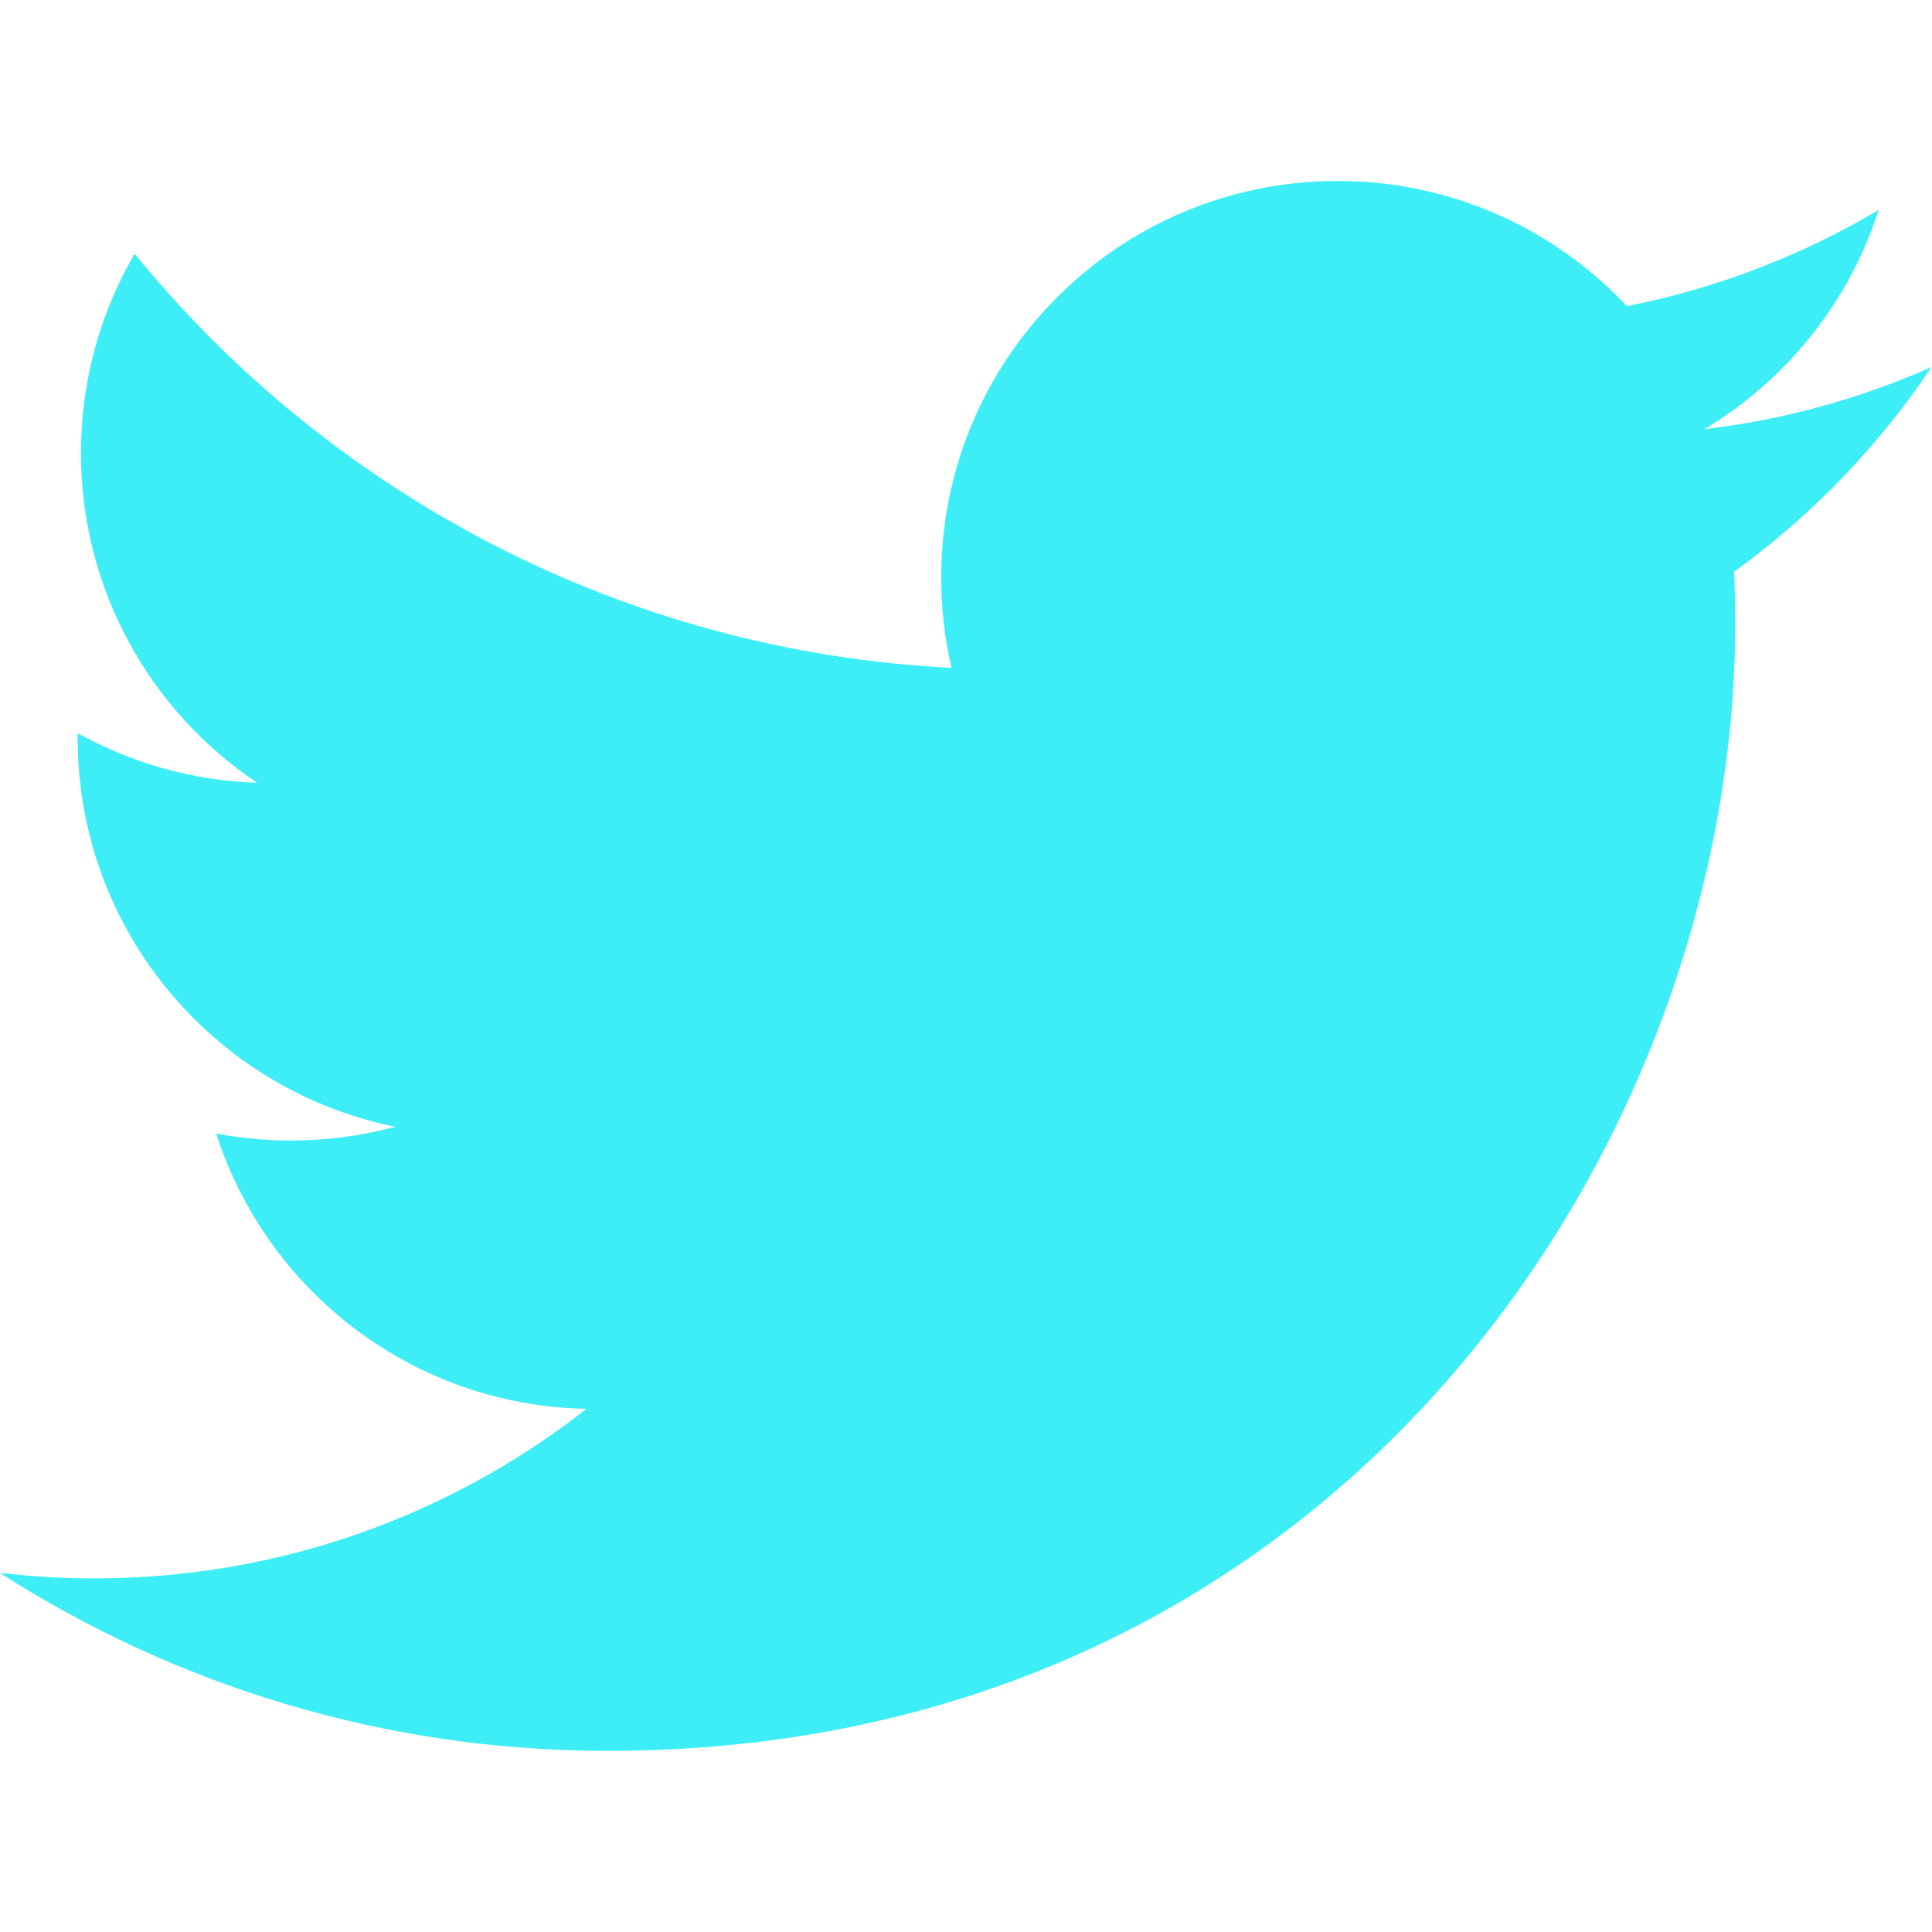
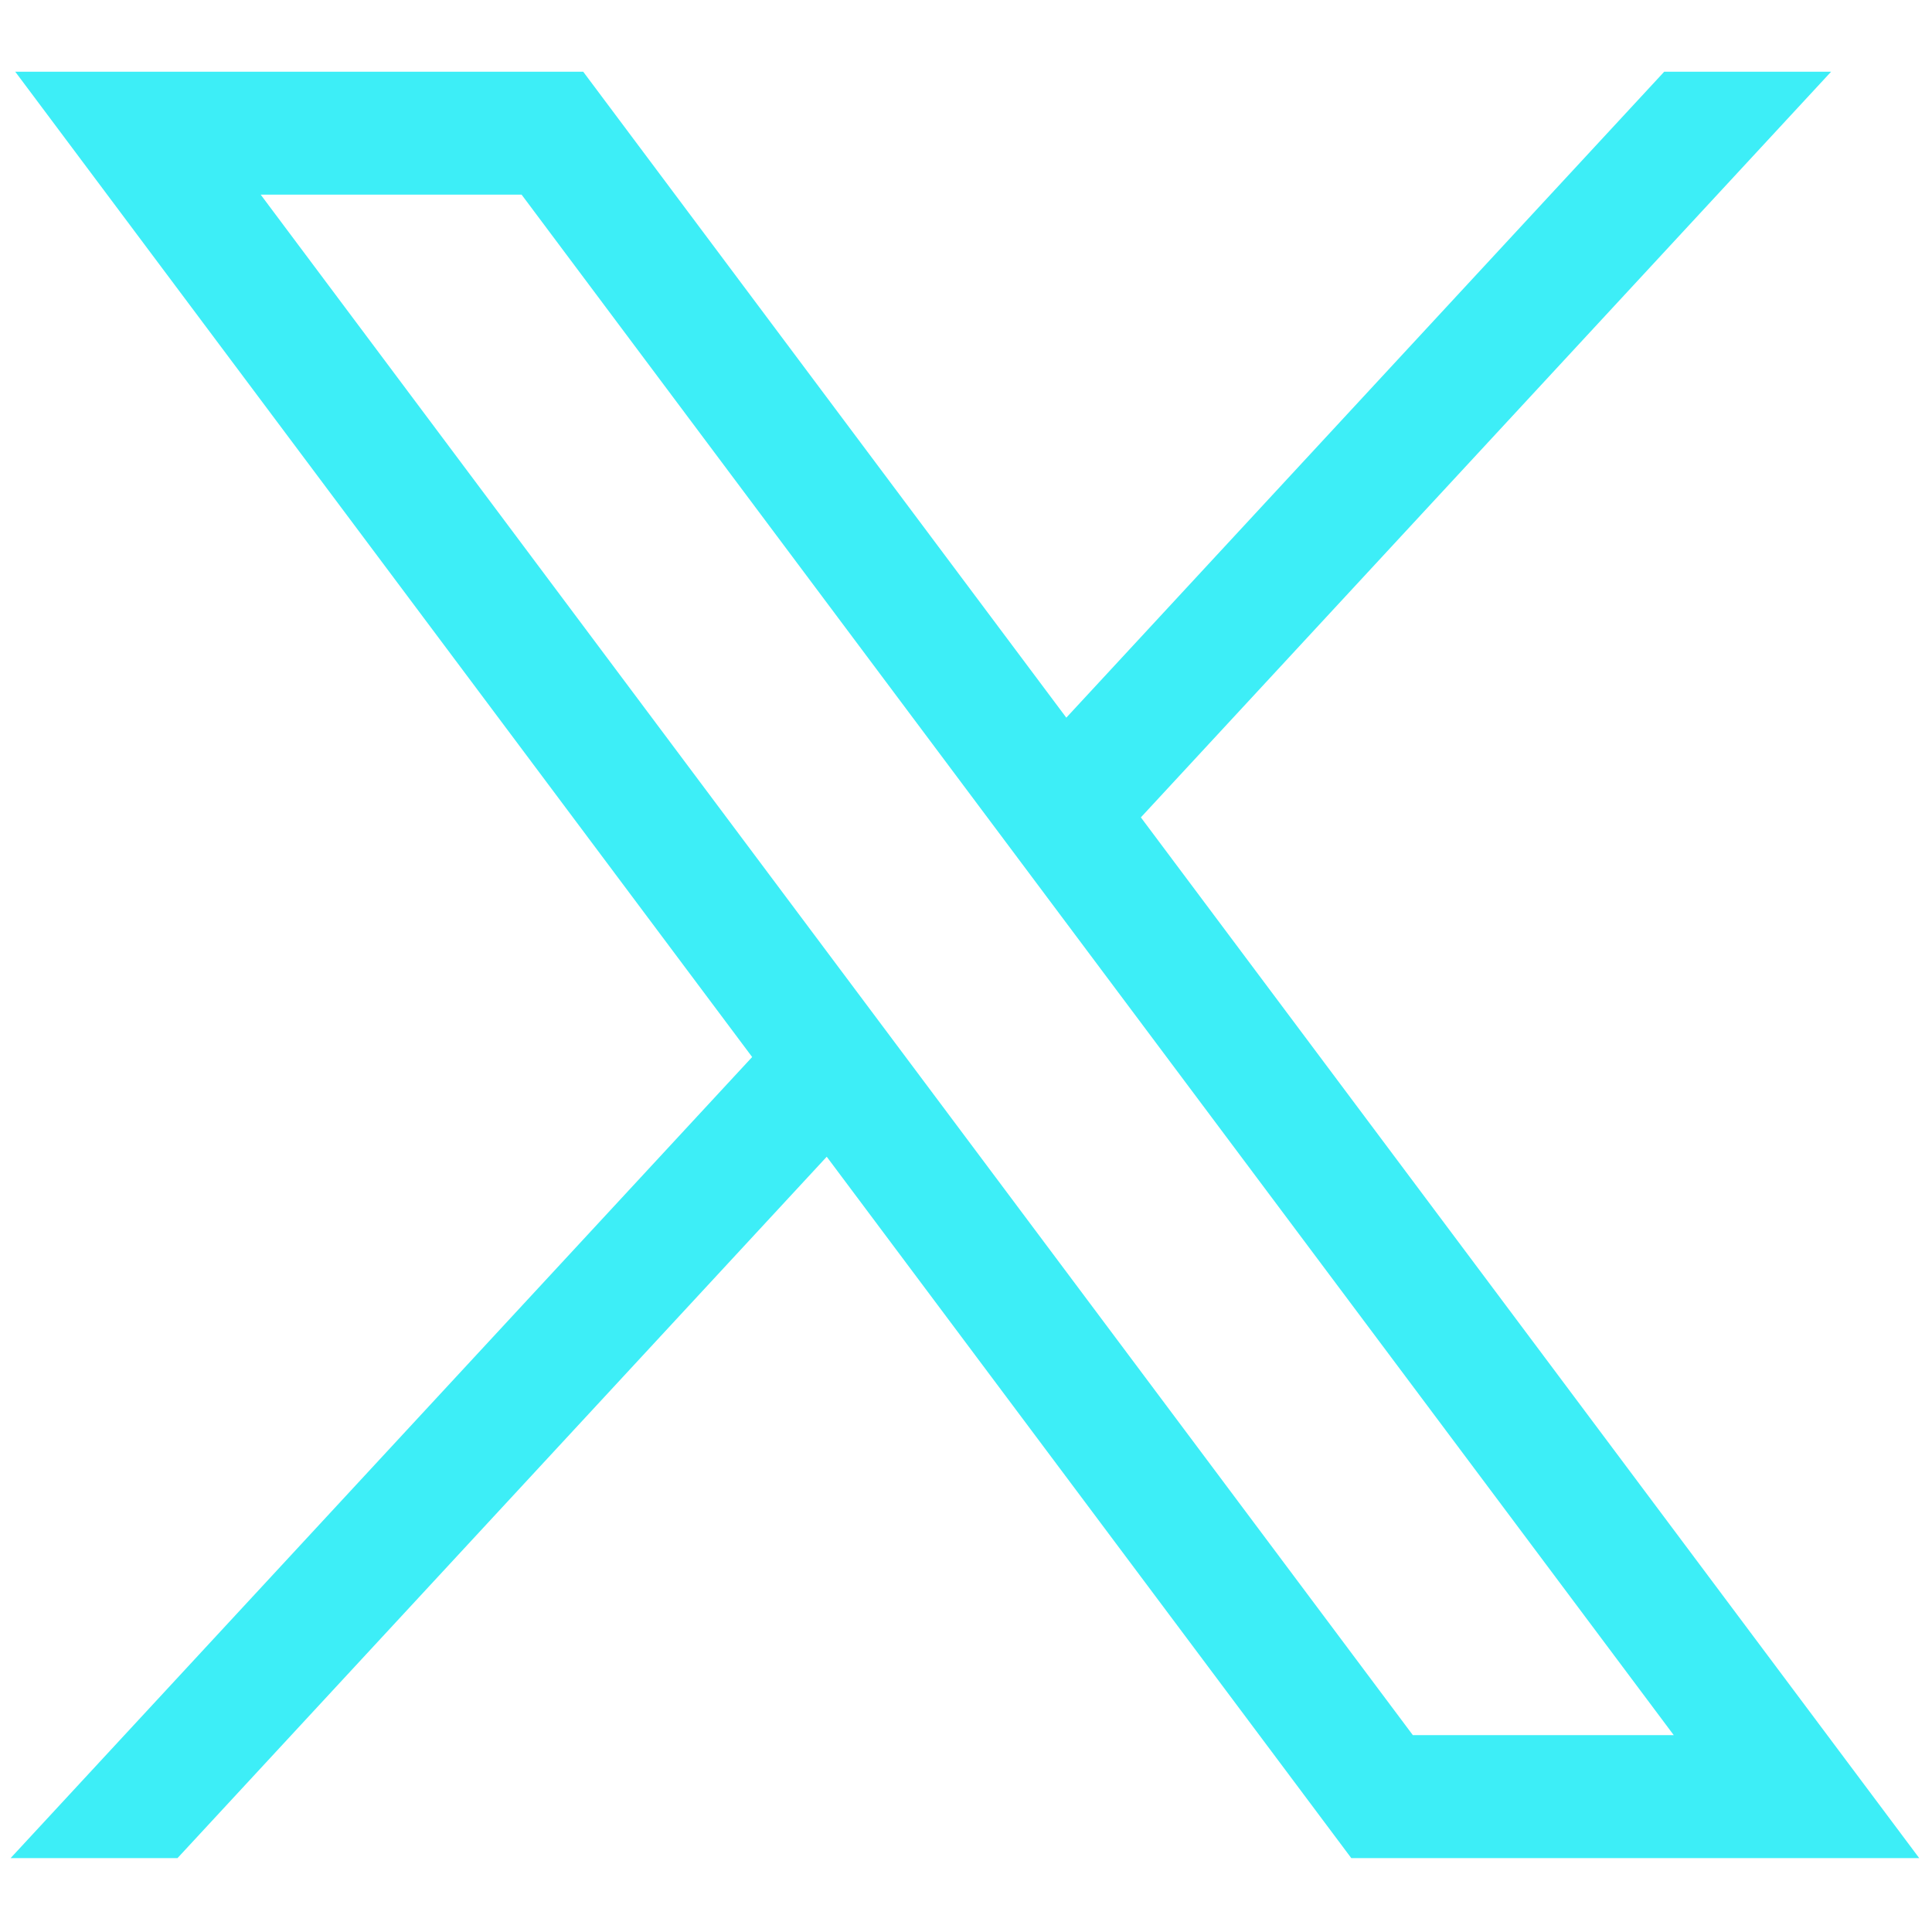
- <svg xmlns="http://www.w3.org/2000/svg" width="24" height="24" viewBox="0 0 24 24" fill="#03e8f4c4">
-   <path d="M24 4.557c-.883.392-1.832.656-2.828.775 1.017-.609 1.798-1.574 2.165-2.724-.951.564-2.005.974-3.127 1.195-.897-.957-2.178-1.555-3.594-1.555-2.719 0-4.924 2.205-4.924 4.924 0 .386.044.762.128 1.124-4.09-.205-7.719-2.165-10.148-5.144-.424.728-.666 1.574-.666 2.476 0 1.708.87 3.213 2.188 4.096-.807-.026-1.566-.248-2.229-.616v.062c0 2.386 1.697 4.374 3.946 4.827-.413.112-.848.171-1.296.171-.317 0-.626-.03-.929-.086.627 1.956 2.445 3.379 4.6 3.419-1.685 1.32-3.809 2.106-6.114 2.106-.397 0-.788-.023-1.174-.068 2.179 1.396 4.768 2.211 7.548 2.211 9.056 0 14.01-7.504 14.01-14.01 0-.213-.005-.425-.014-.637.961-.694 1.796-1.562 2.457-2.549z" />
+ <svg xmlns="http://www.w3.org/2000/svg" version="1.1" width="256" height="256" viewBox="0 0 256 256" xml:space="preserve">
+   <defs>
+ </defs>
+   <g style="stroke: none; stroke-width: 0; stroke-dasharray: none; stroke-linecap: butt; stroke-linejoin: miter; stroke-miterlimit: 10; fill: none; fill-rule: nonzero; opacity: 1;" transform="translate(1.406593 1.406593) scale(2.81 2.81)">
+     <path d="M 0.219 2.882 l 34.748 46.461 L 0 87.118 h 7.87 l 30.614 -33.073 l 24.735 33.073 H 90 L 53.297 38.043 L 85.844 2.882 h -7.87 L 49.781 33.341 L 27.001 2.882 H 0.219 z M 11.793 8.679 h 12.303 L 78.425 81.32 H 66.122 L 11.793 8.679 z" style="stroke: none; stroke-width: 1; stroke-dasharray: none; stroke-linecap: butt; stroke-linejoin: miter; stroke-miterlimit: 10; fill: #03e8f4c4; fill-rule: nonzero; opacity: 1;" transform=" matrix(1 0 0 1 0 0) " stroke-linecap="round" />
+   </g>
</svg>
